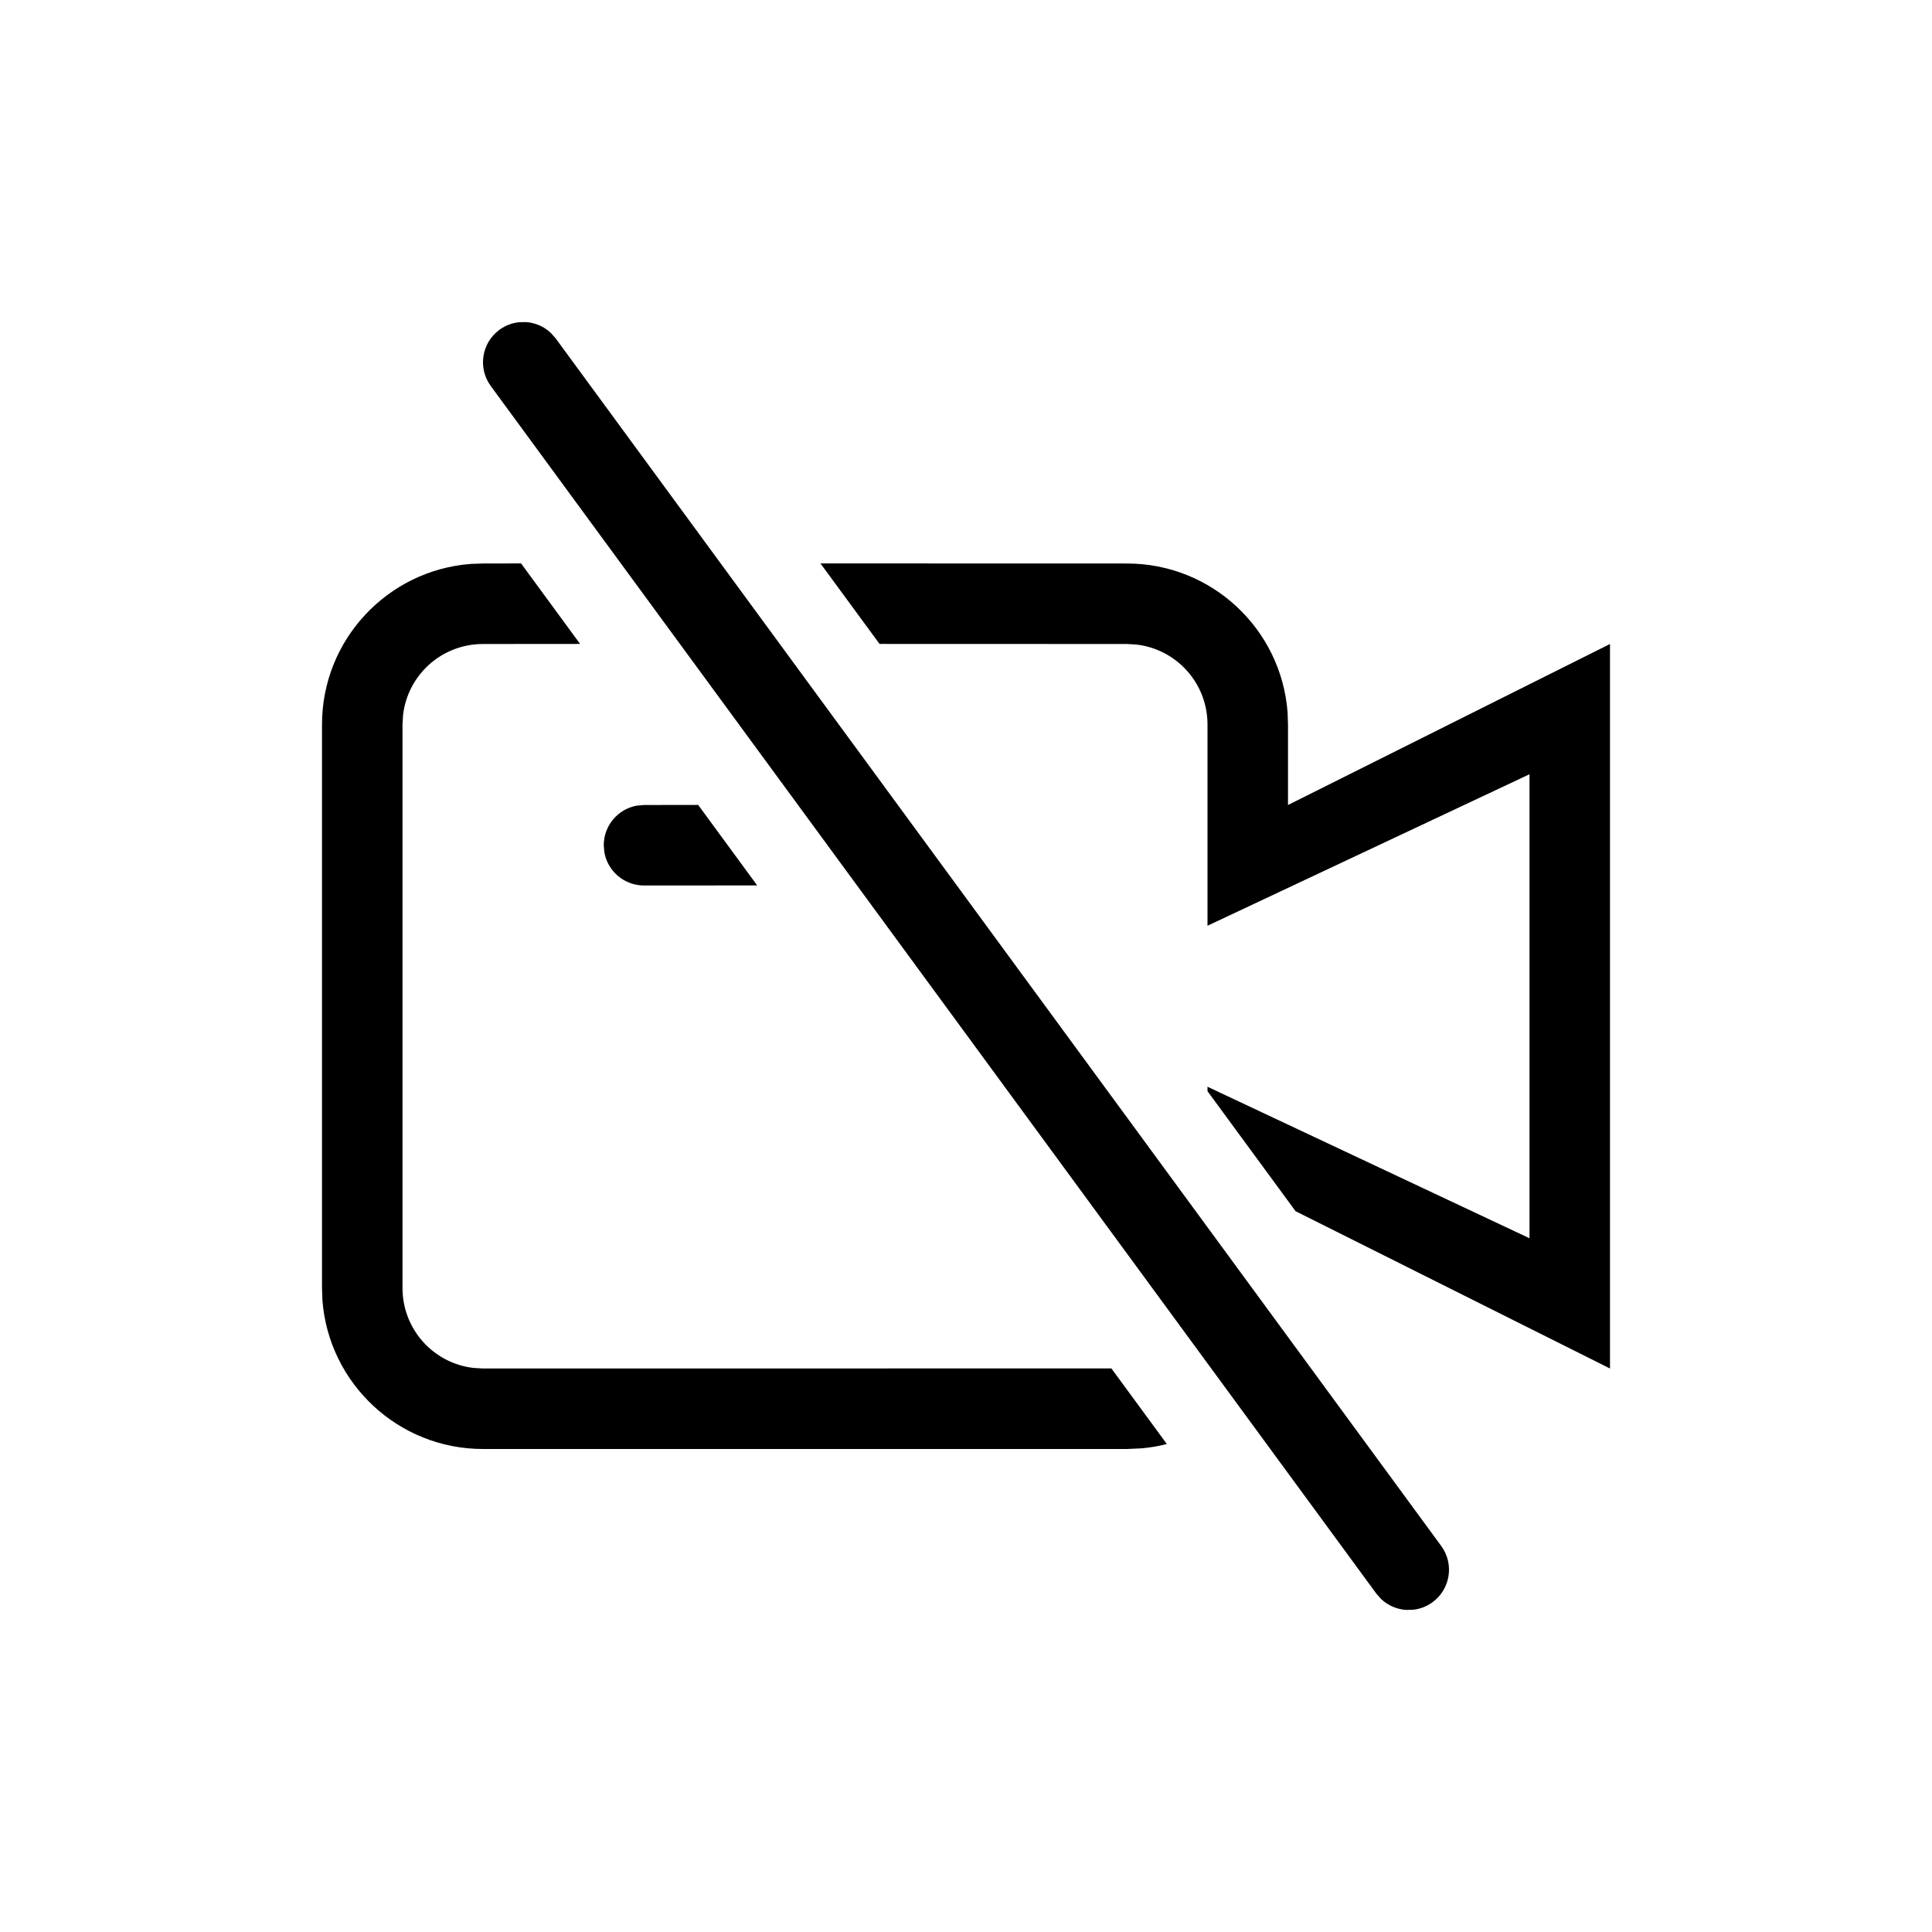
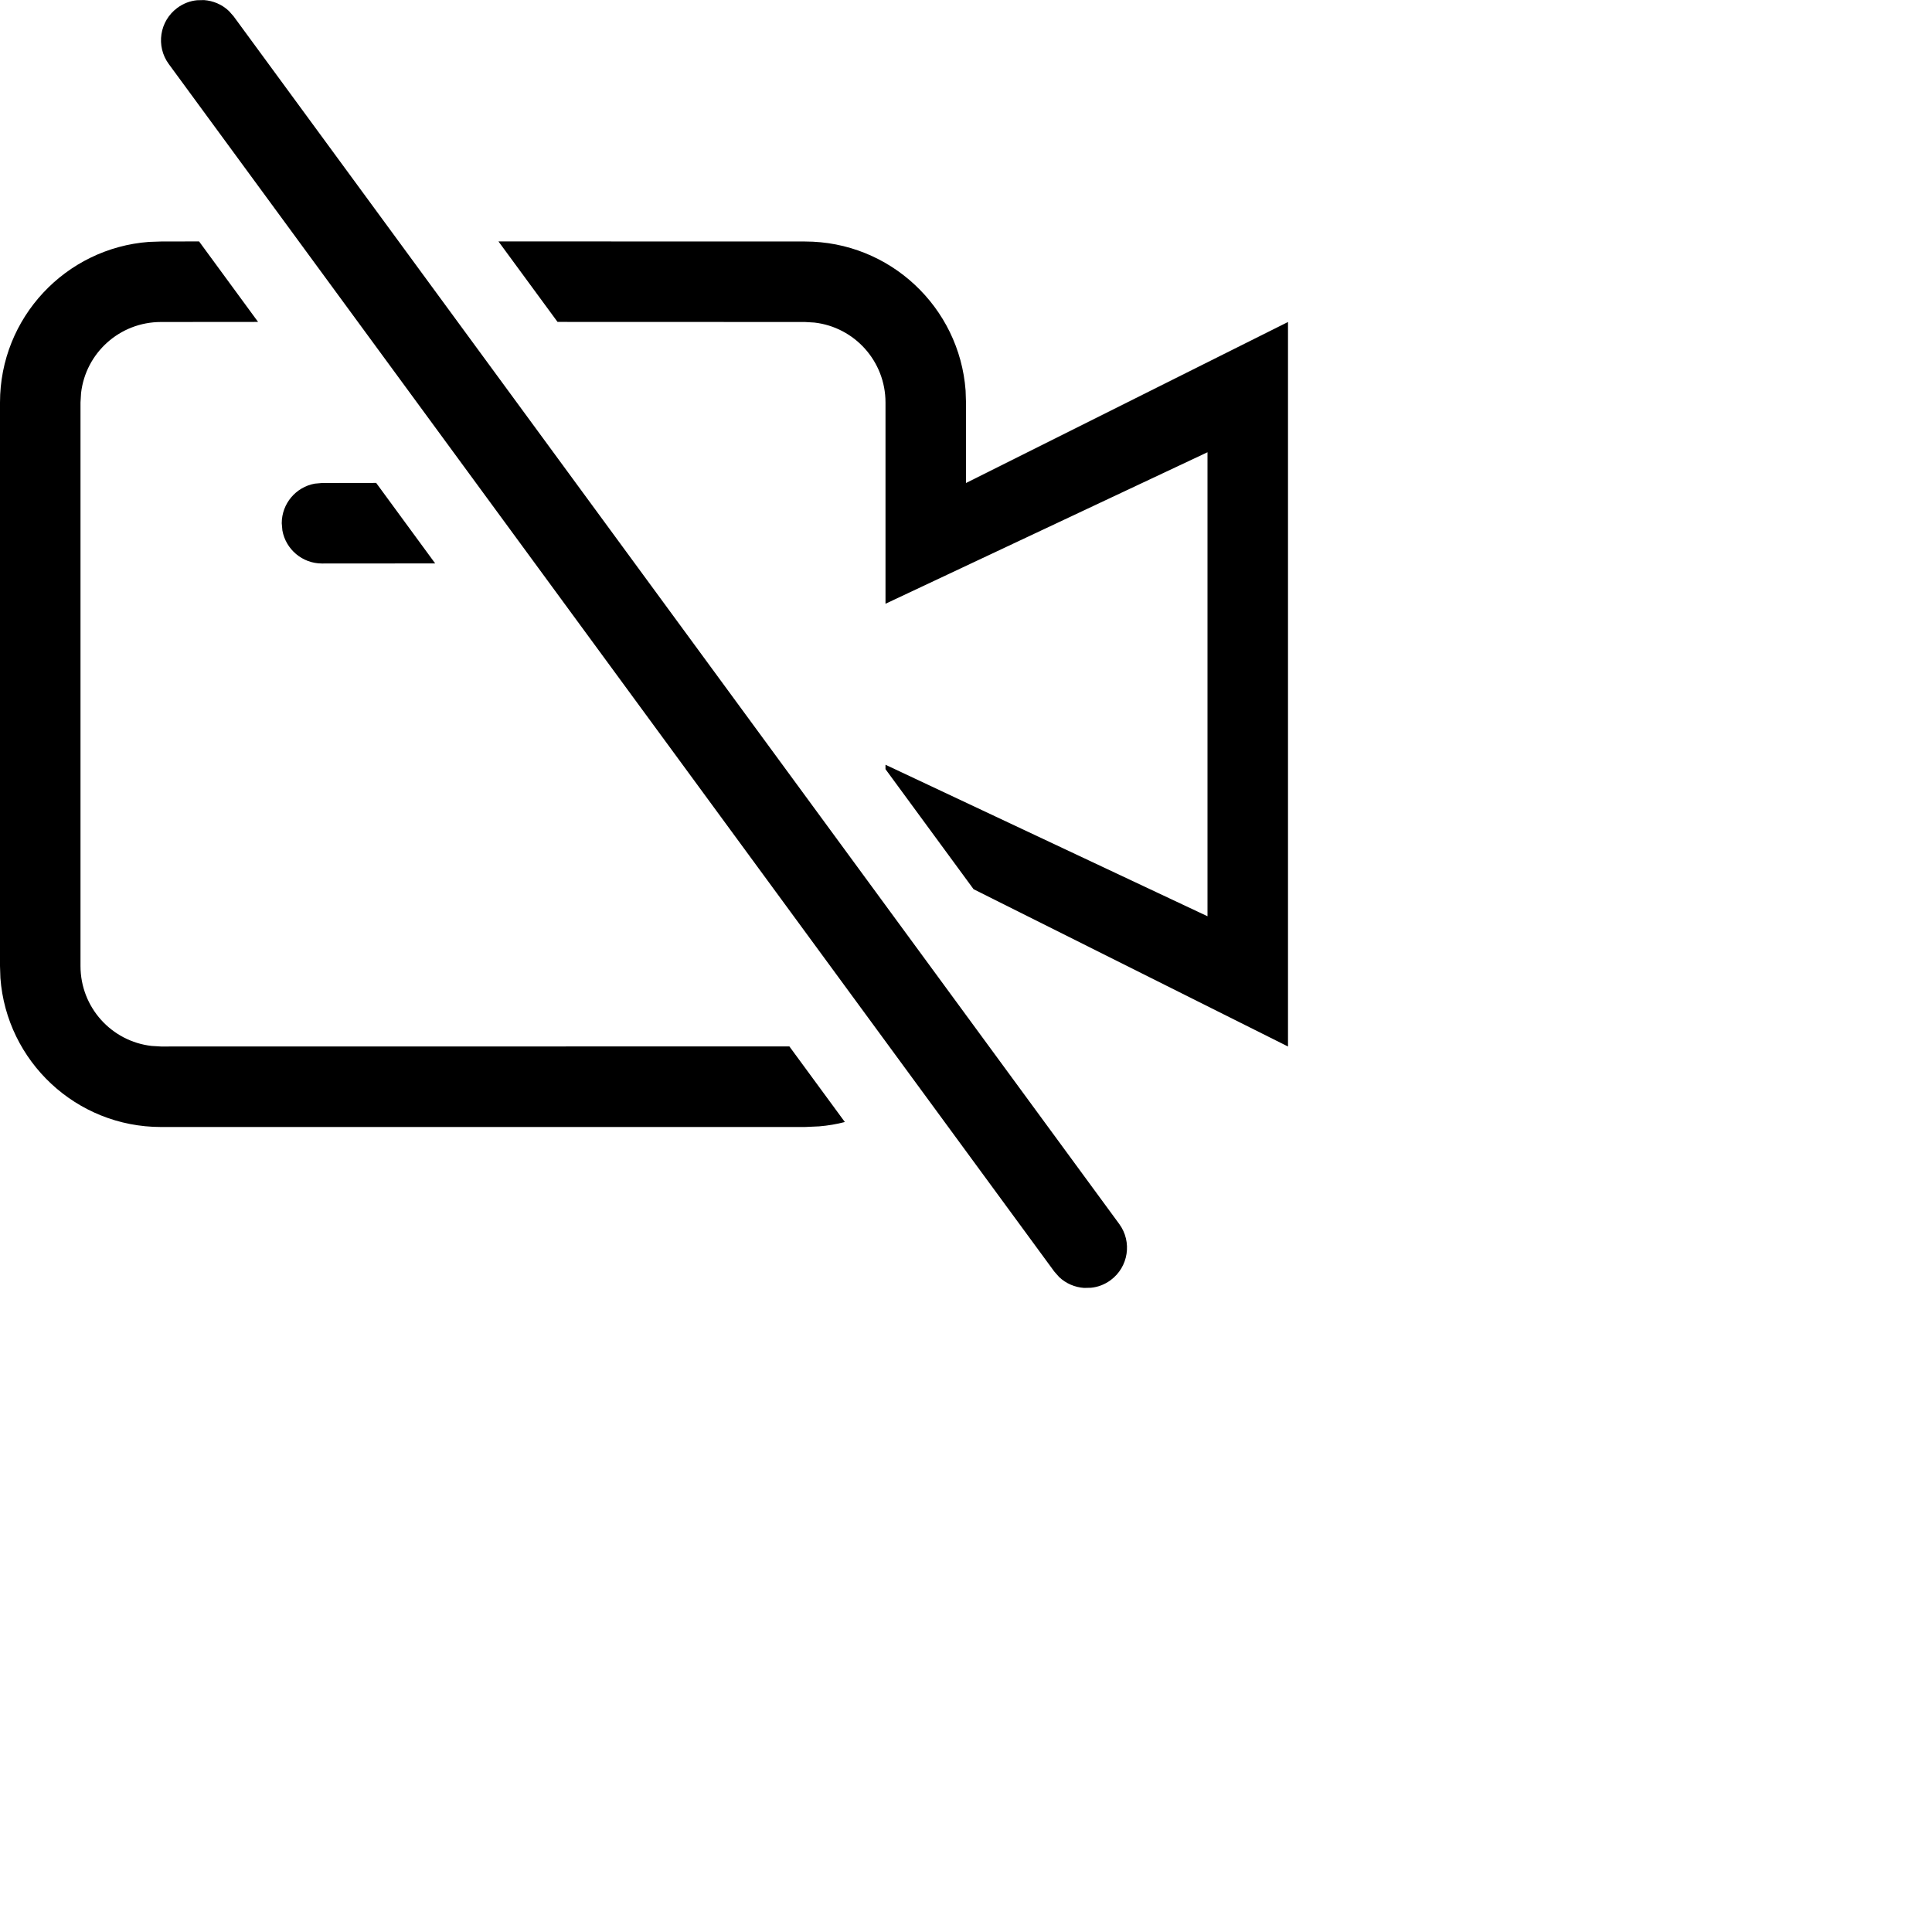
<svg xmlns="http://www.w3.org/2000/svg" width="24" height="24" viewBox="0 0 24 24">
-   <path d="M2.844,0.137 L2.903,0.204 L13.903,15.204 C14.067,15.427 14.018,15.74 13.796,15.903 C13.721,15.958 13.637,15.989 13.552,15.997 L13.466,15.999 C13.353,15.991 13.242,15.945 13.156,15.863 L13.097,15.796 L2.097,0.796 C1.933,0.573 1.982,0.26 2.204,0.097 C2.279,0.042 2.363,0.011 2.448,0.003 L2.534,0.001 C2.647,0.009 2.758,0.055 2.844,0.137 Z M2.473,2.999 L3.206,3.999 L2,4 C1.486,4 1.064,4.385 1.007,4.883 L1,5 L1,12 C1,12.514 1.385,12.936 1.883,12.993 L2,13 L9.806,12.999 L10.495,13.938 C10.392,13.965 10.285,13.983 10.176,13.992 L10,14 L2,14 C0.946,14 0.082,13.184 0.005,12.149 L0,12 L0,5 C0,3.946 0.816,3.082 1.851,3.005 L2,3 L2.473,2.999 Z M6.192,2.999 L10,3 C11.054,3 11.918,3.816 11.995,4.851 L12,5 L12,6 L16,4 L16,13 L12.094,11.046 L11,9.555 L11,9.5 L15,11.382 L15,5.618 L11,7.5 L11,5 C11,4.487 10.615,4.064 10.117,4.007 L10,4 L6.926,3.999 L6.192,2.999 Z M5.406,6.999 L4,7 C3.755,7 3.55,6.823 3.508,6.59 L3.5,6.5 C3.5,6.255 3.677,6.05 3.91,6.008 L4,6 L4.673,5.999 L5.406,6.999 Z" transform="translate(4 4)" />
+   <path d="M2.844,0.137 L2.903,0.204 L13.903,15.204 C14.067,15.427 14.018,15.74 13.796,15.903 C13.721,15.958 13.637,15.989 13.552,15.997 L13.466,15.999 C13.353,15.991 13.242,15.945 13.156,15.863 L13.097,15.796 L2.097,0.796 C1.933,0.573 1.982,0.26 2.204,0.097 C2.279,0.042 2.363,0.011 2.448,0.003 L2.534,0.001 C2.647,0.009 2.758,0.055 2.844,0.137 Z M2.473,2.999 L3.206,3.999 L2,4 C1.486,4 1.064,4.385 1.007,4.883 L1,5 L1,12 C1,12.514 1.385,12.936 1.883,12.993 L2,13 L9.806,12.999 L10.495,13.938 C10.392,13.965 10.285,13.983 10.176,13.992 L10,14 L2,14 C0.946,14 0.082,13.184 0.005,12.149 L0,12 L0,5 C0,3.946 0.816,3.082 1.851,3.005 L2,3 L2.473,2.999 Z M6.192,2.999 L10,3 C11.054,3 11.918,3.816 11.995,4.851 L12,5 L12,6 L16,4 L16,13 L12.094,11.046 L11,9.555 L11,9.5 L15,11.382 L15,5.618 L11,7.5 L11,5 C11,4.487 10.615,4.064 10.117,4.007 L10,4 L6.926,3.999 L6.192,2.999 Z M5.406,6.999 L4,7 C3.755,7 3.55,6.823 3.508,6.59 L3.5,6.5 C3.5,6.255 3.677,6.05 3.91,6.008 L4,6 L4.673,5.999 L5.406,6.999 Z" />
</svg>
